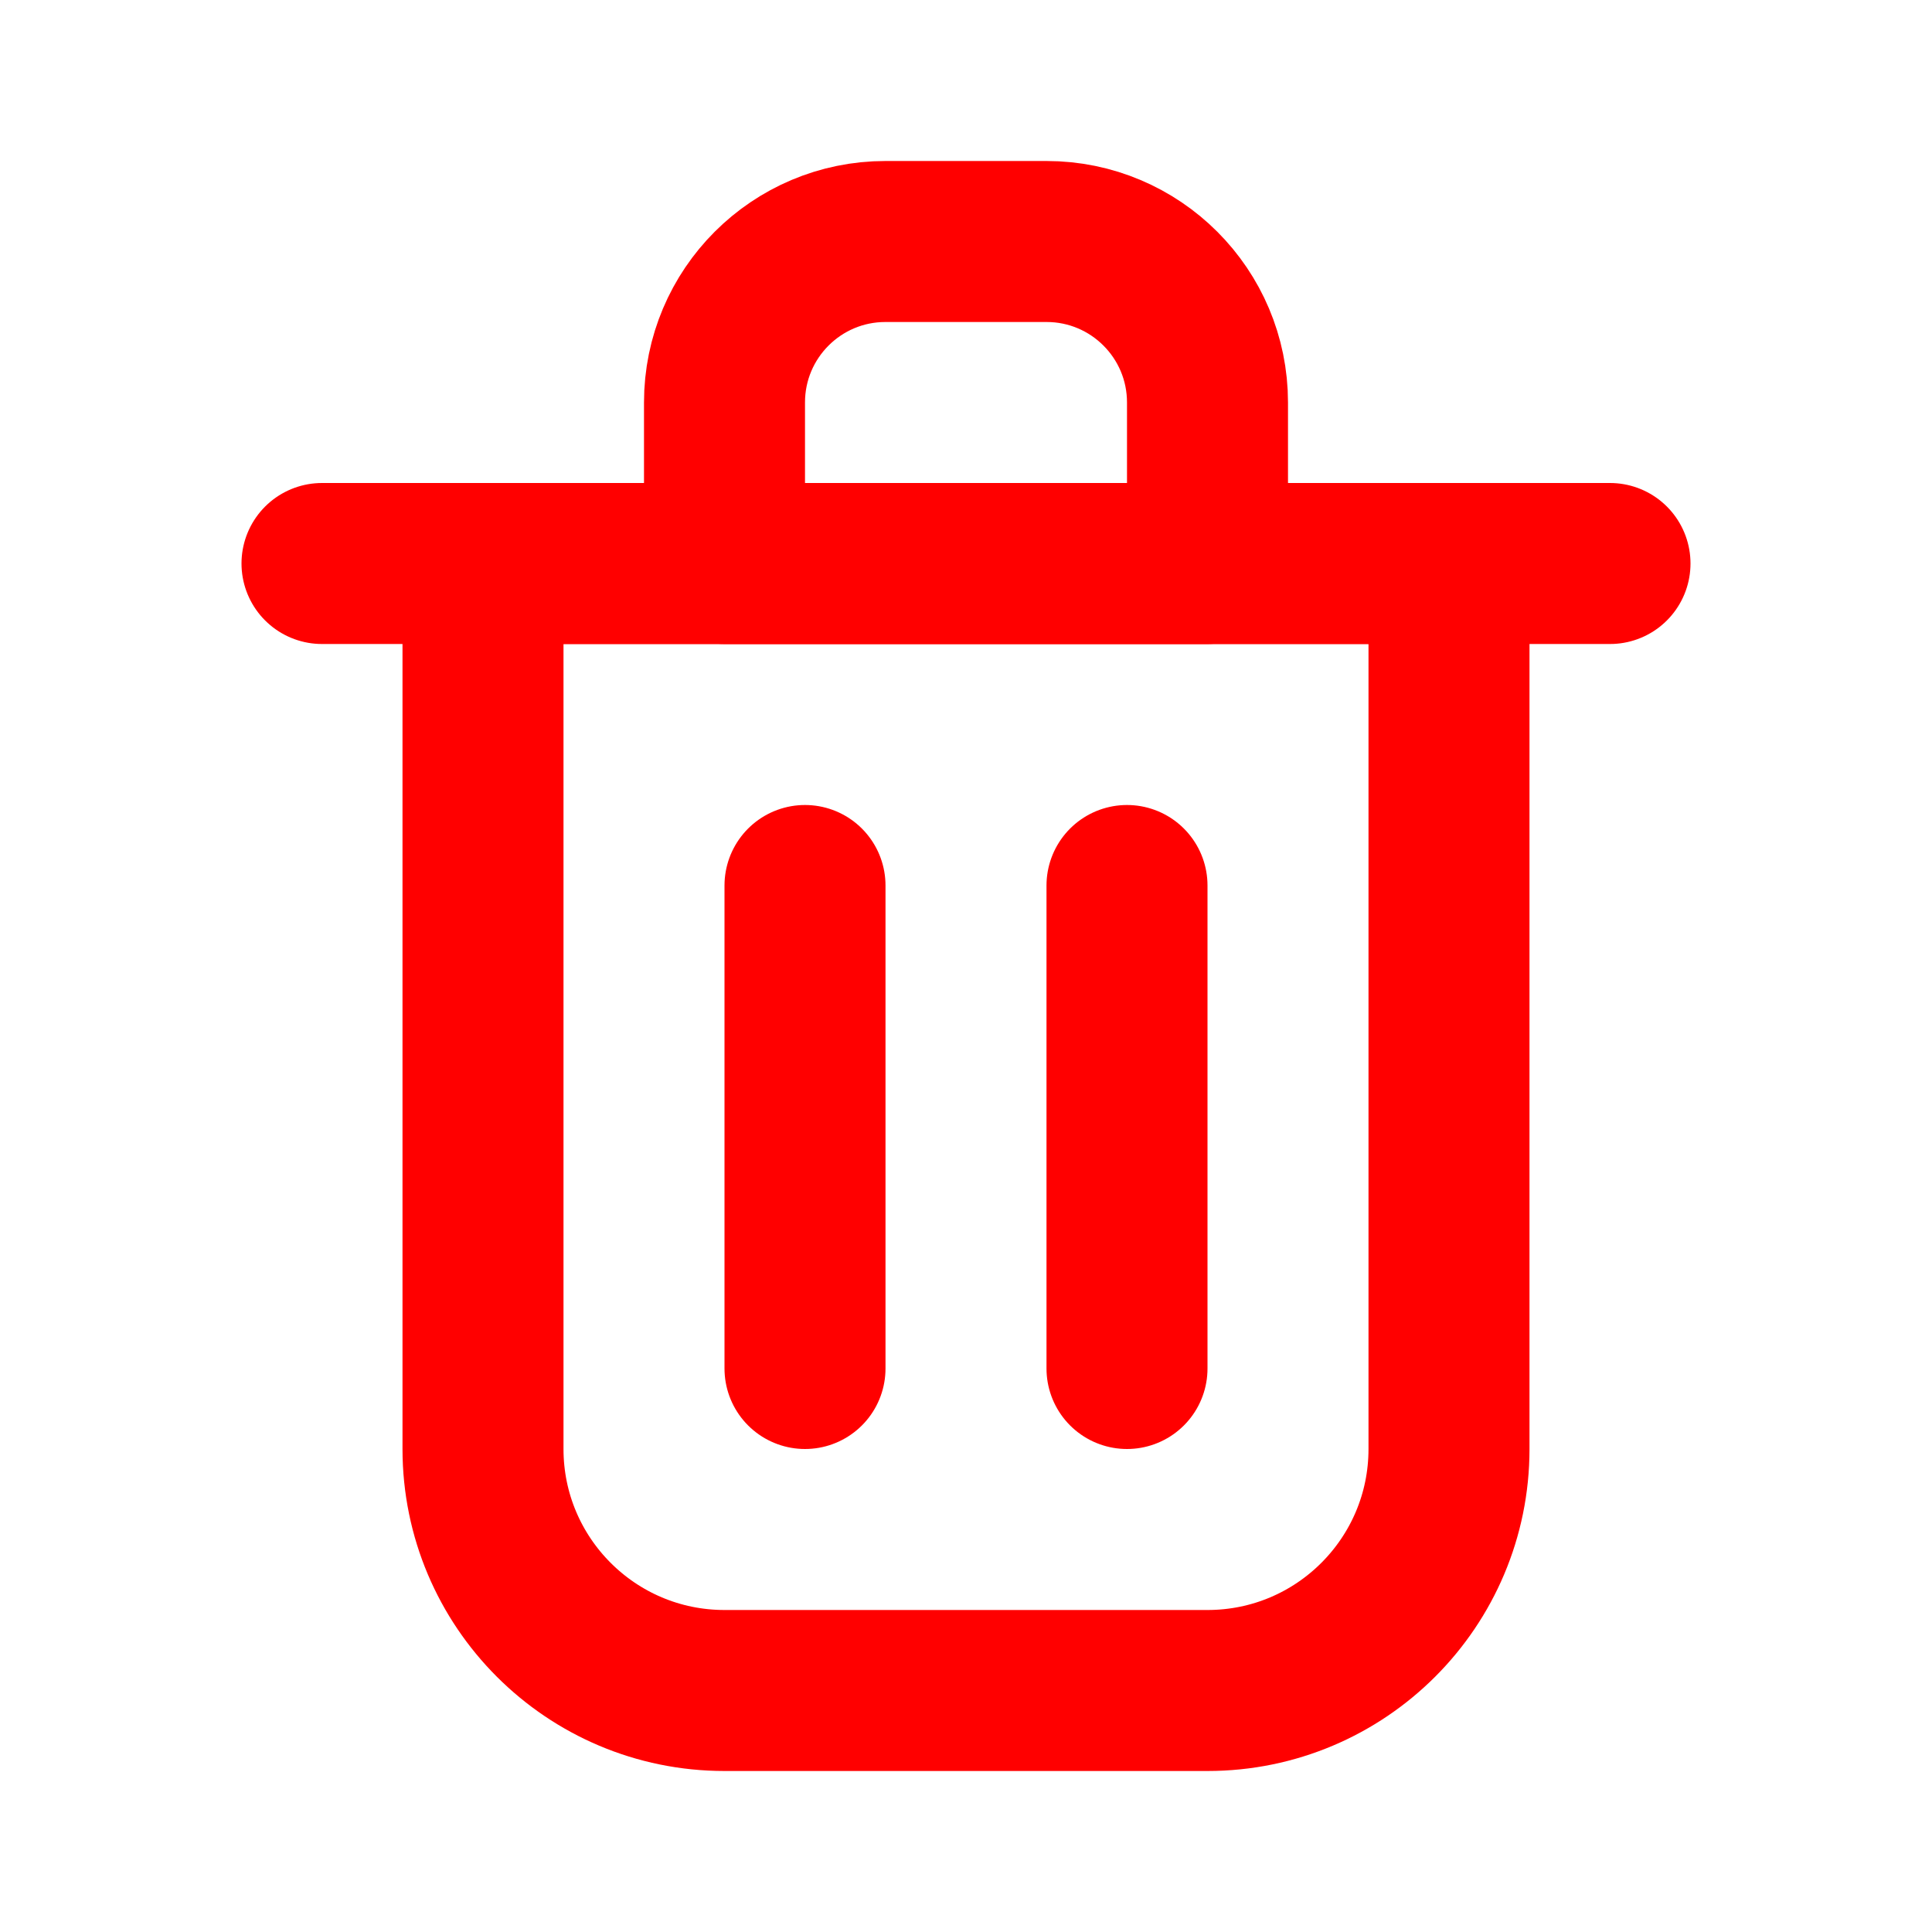
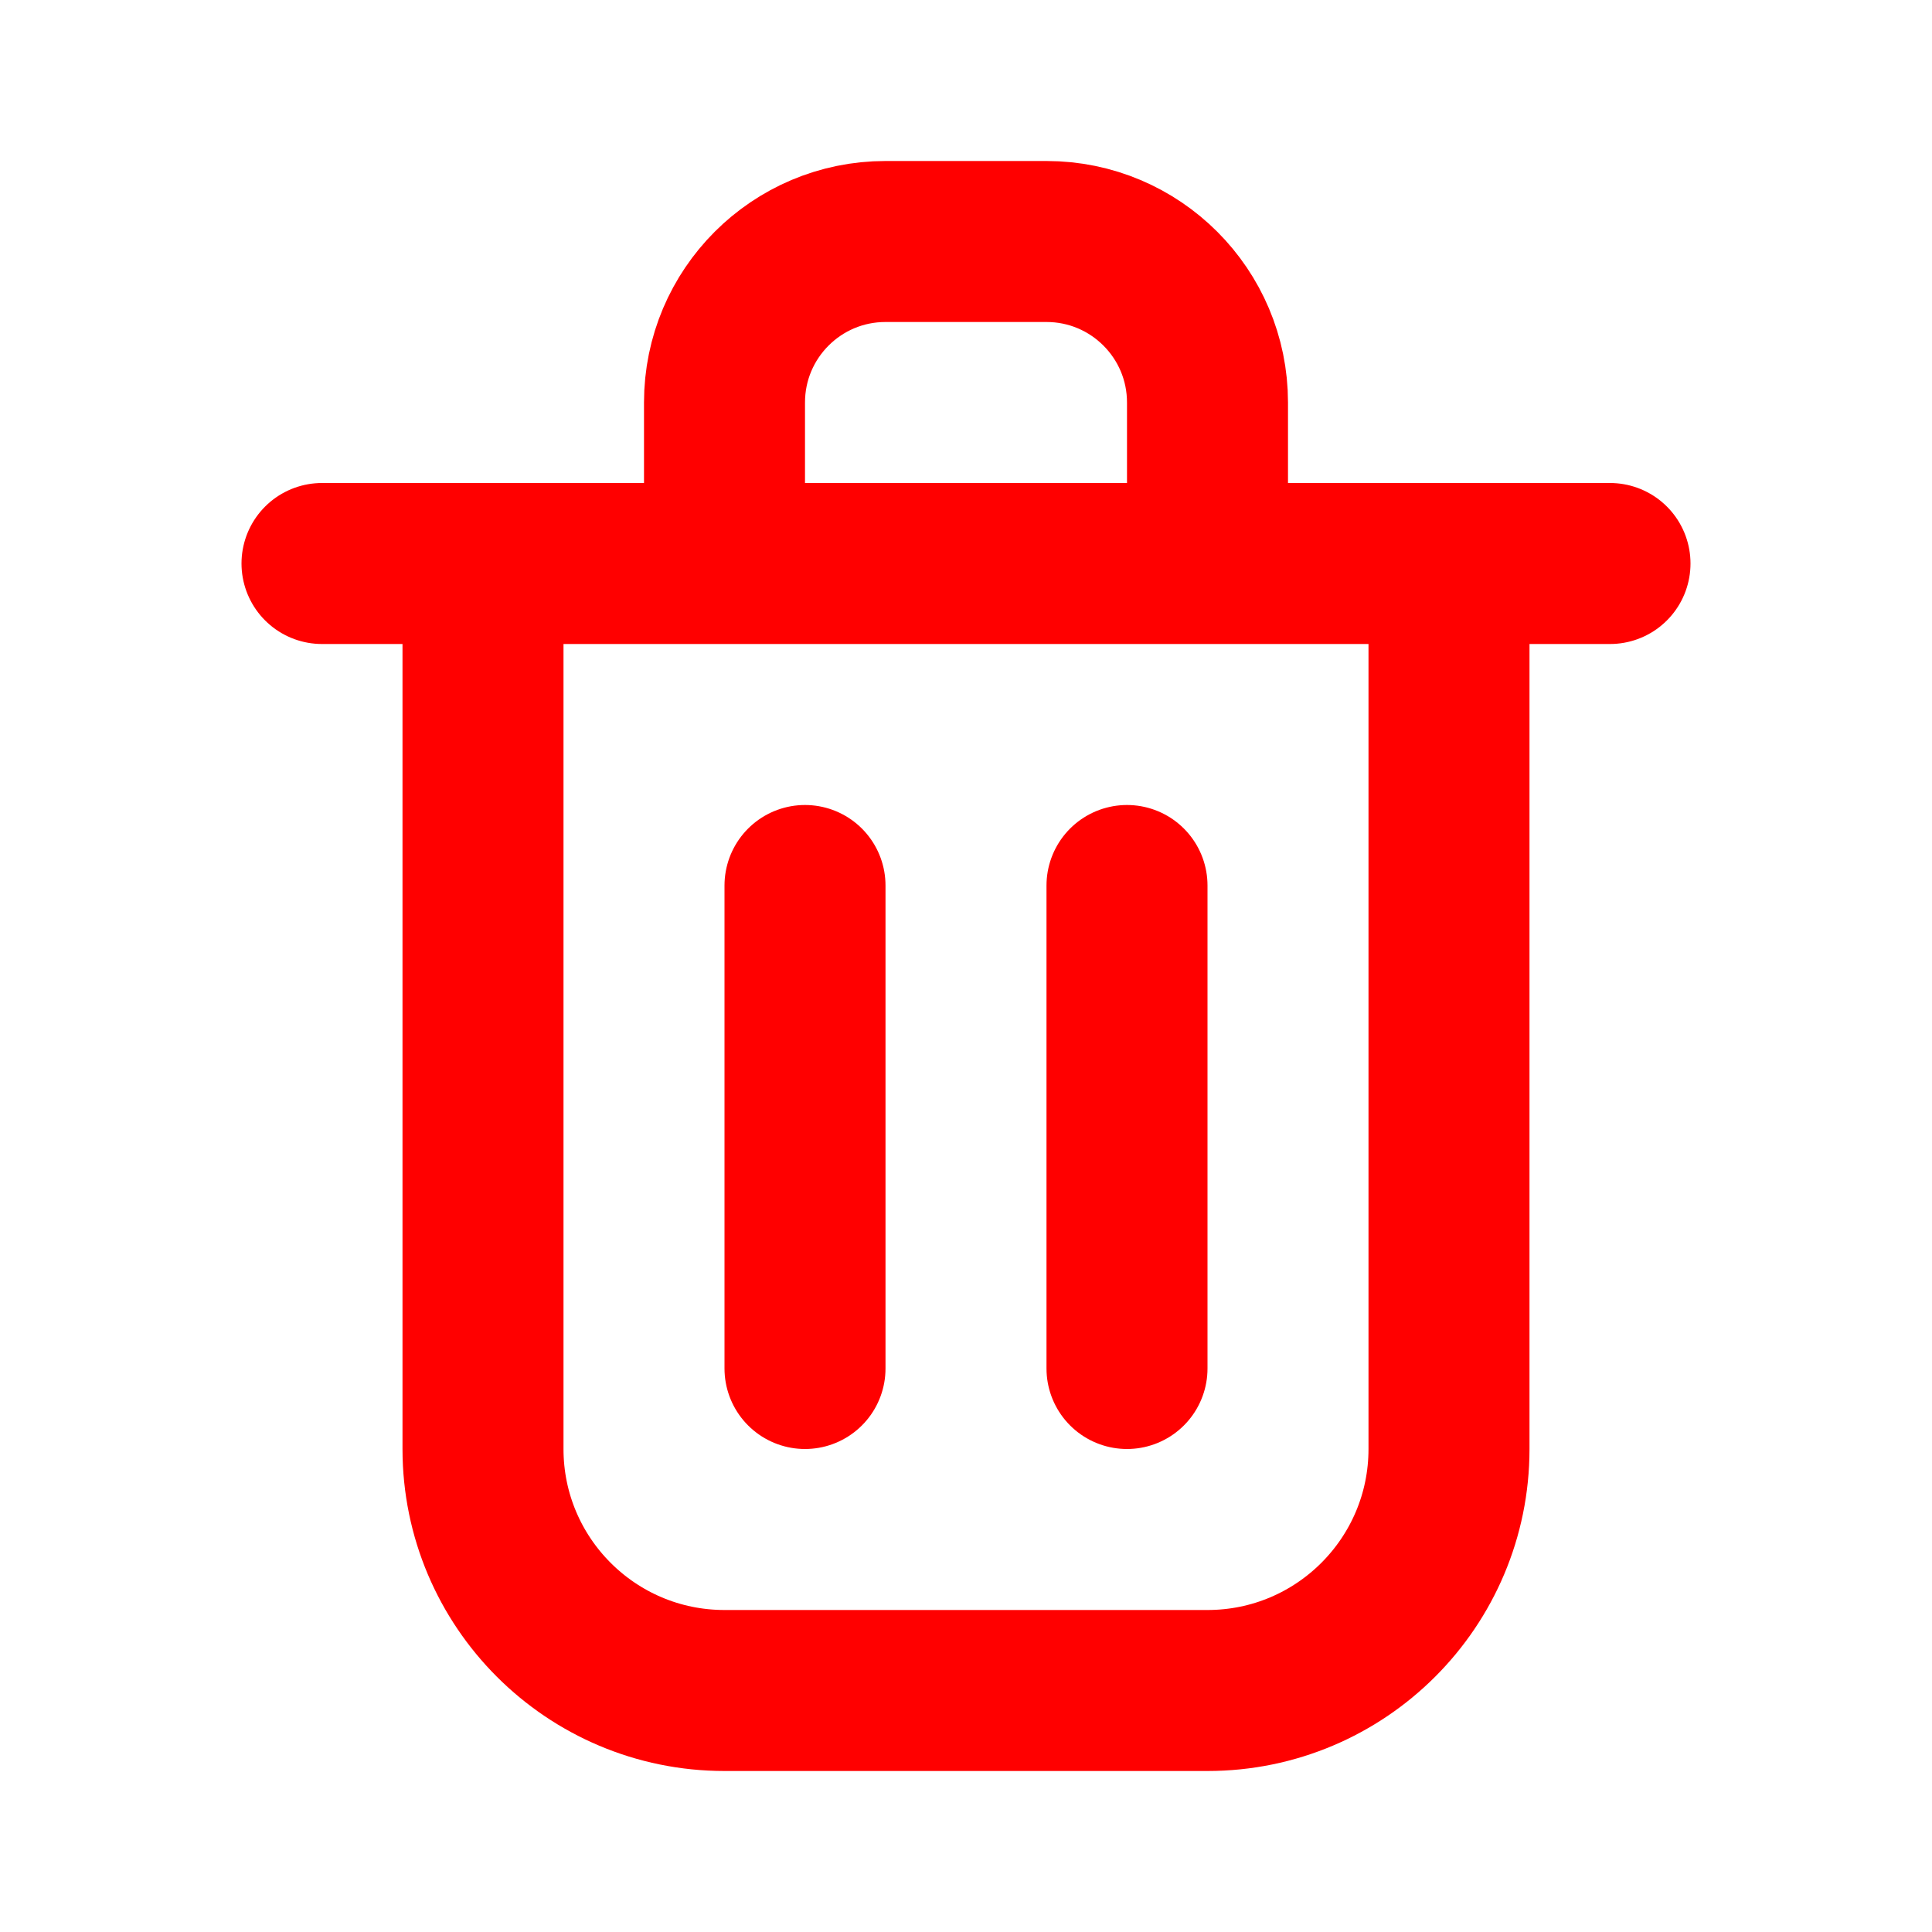
- <svg xmlns="http://www.w3.org/2000/svg" width="800px" height="800px" viewBox="0 0 24 24" fill="none">
-   <path d="M10 11V17" stroke="#ff0000" stroke-width="2" stroke-linecap="round" stroke-linejoin="round" />
-   <path d="M14 11V17" stroke="#ff0000" stroke-width="2" stroke-linecap="round" stroke-linejoin="round" />
-   <path d="M4 7H20" stroke="#ff0000" stroke-width="2" stroke-linecap="round" stroke-linejoin="round" />
-   <path d="M6 7H12H18V18C18 19.657 16.657 21 15 21H9C7.343 21 6 19.657 6 18V7Z" stroke="#ff0000" stroke-width="2" stroke-linecap="round" stroke-linejoin="round" />
-   <path d="M9 5C9 3.895 9.895 3 11 3H13C14.105 3 15 3.895 15 5V7H9V5Z" stroke="#ff0000" stroke-width="2" stroke-linecap="round" stroke-linejoin="round" />
+ <svg xmlns="http://www.w3.org/2000/svg" width="800px" height="800px" fill="none" viewBox="0 0 24 24">
+   <path stroke="red" stroke-linecap="round" stroke-linejoin="round" stroke-width="2" d="M10 11v6m4-6v6M4 7h16M6 7h12v11a3 3 0 0 1-3 3H9a3 3 0 0 1-3-3zm3-2a2 2 0 0 1 2-2h2a2 2 0 0 1 2 2v2H9z" />
</svg>
